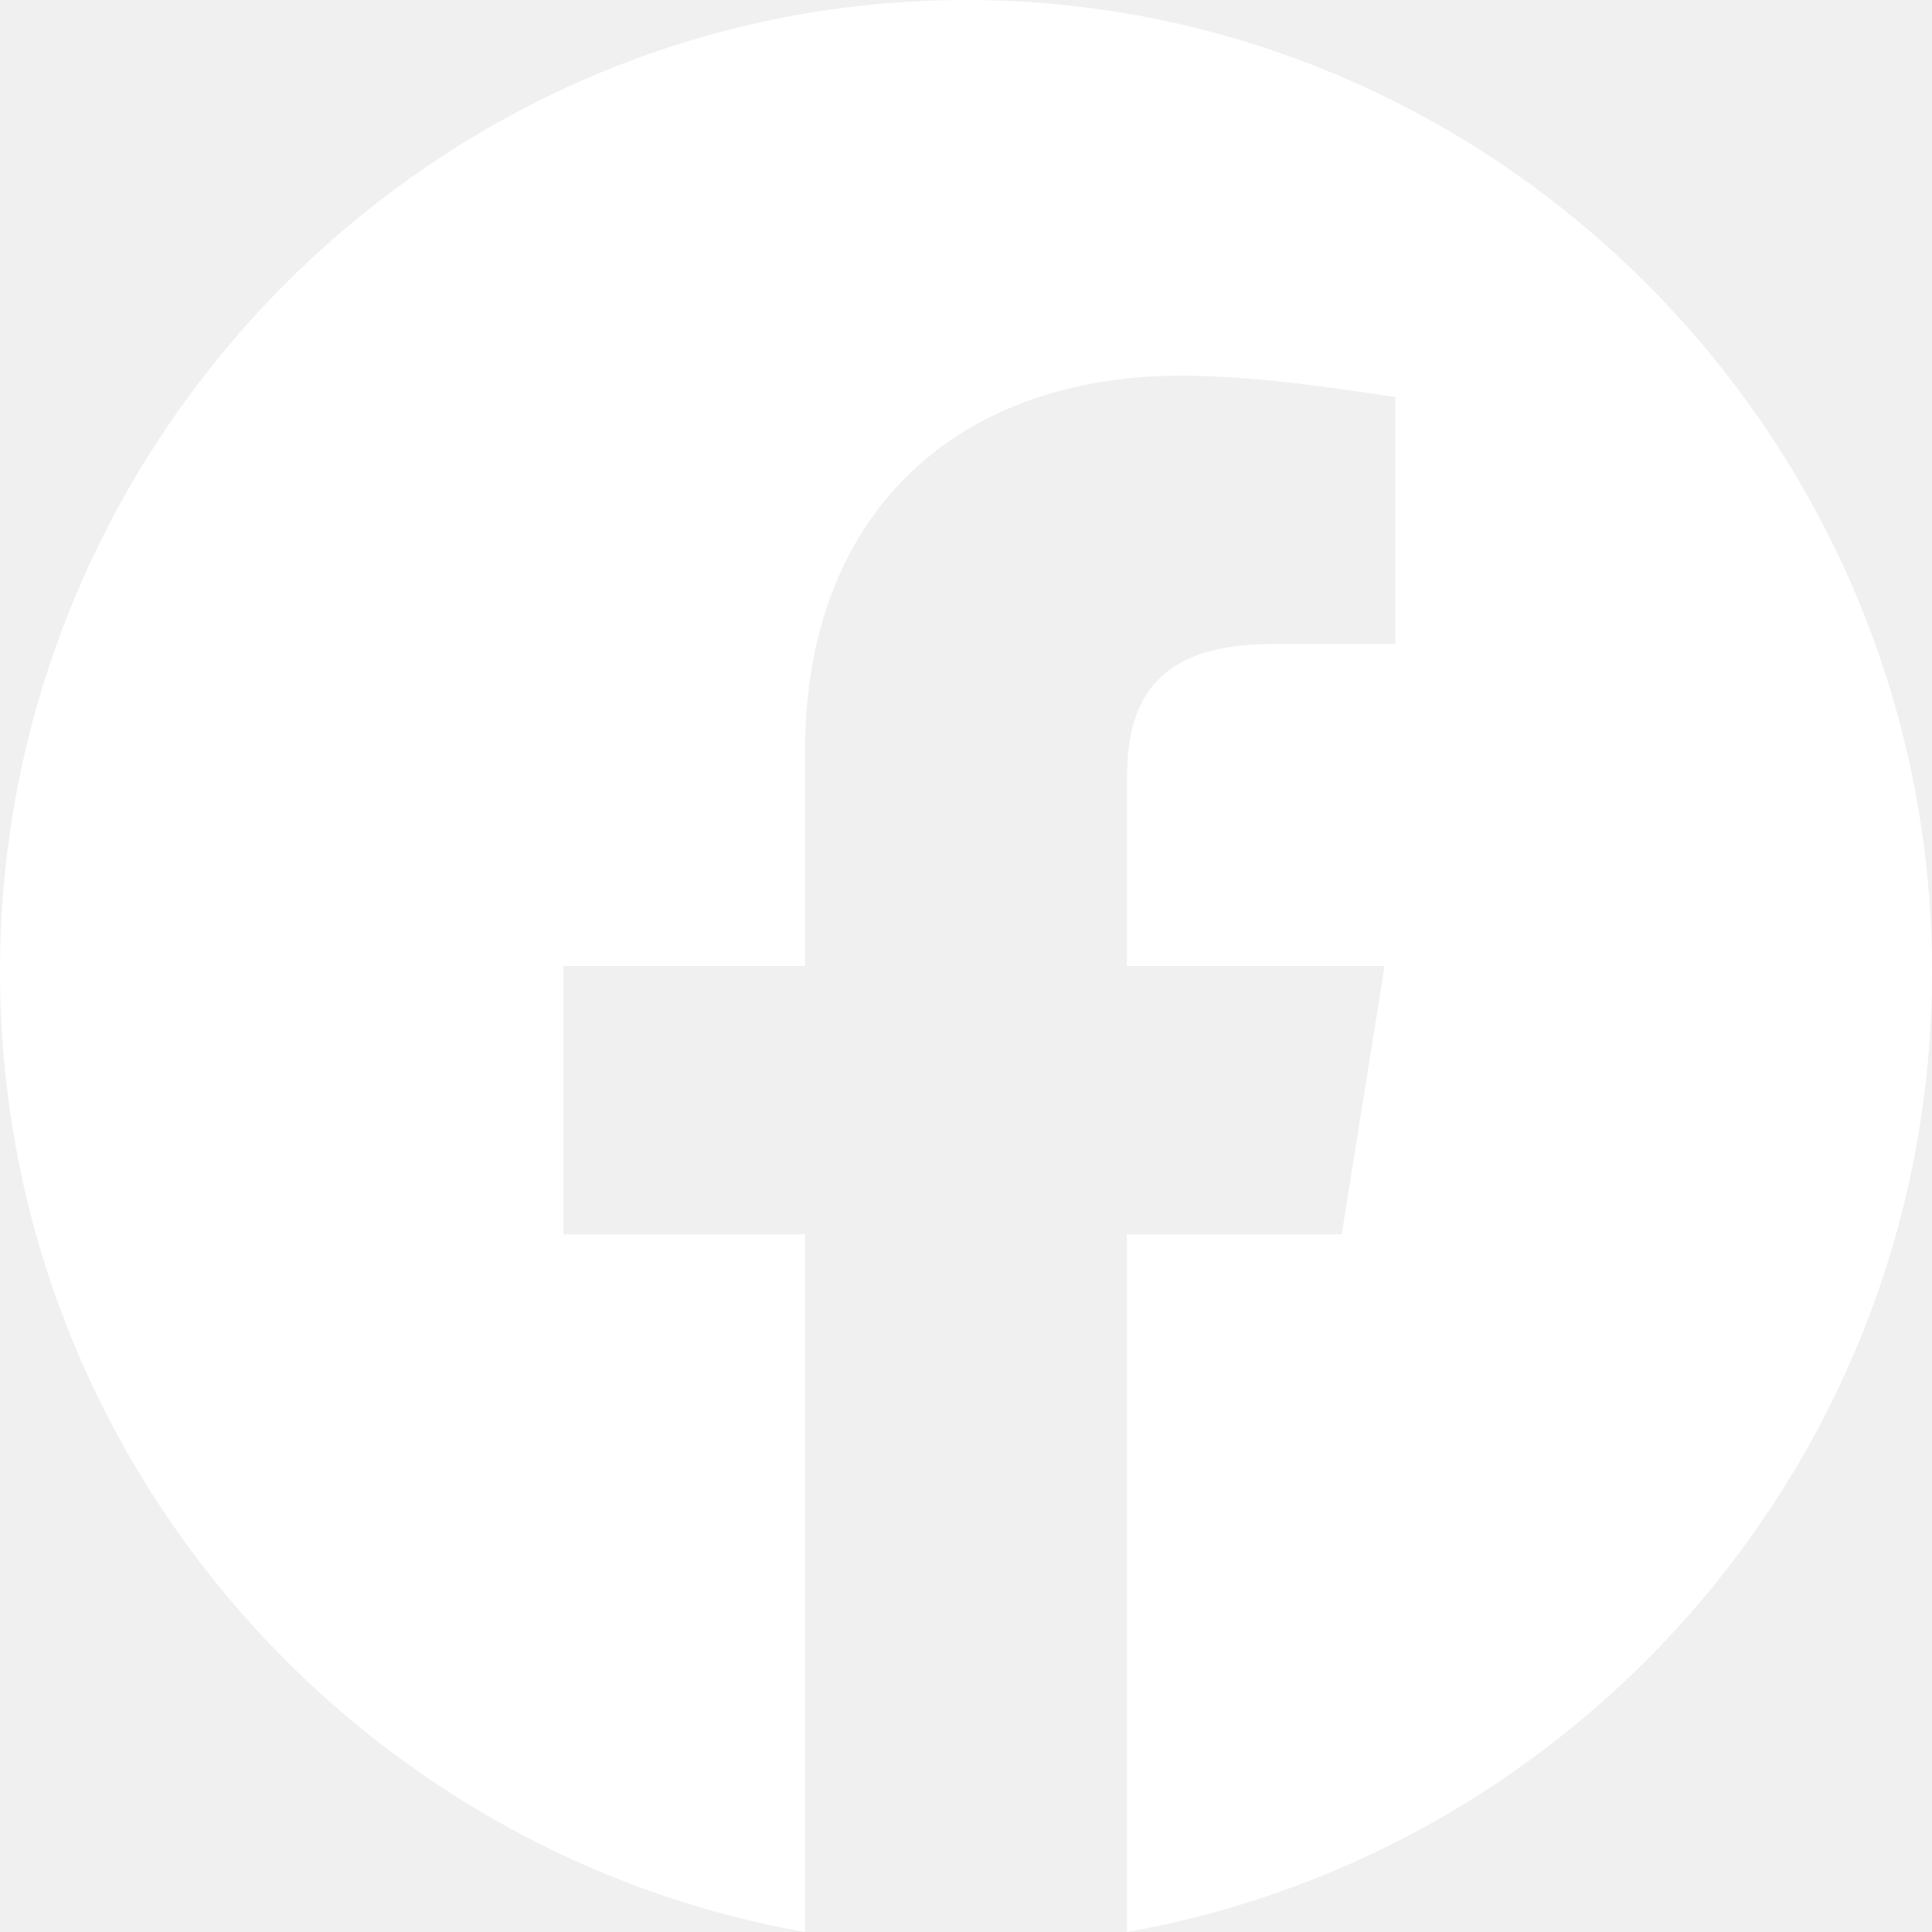
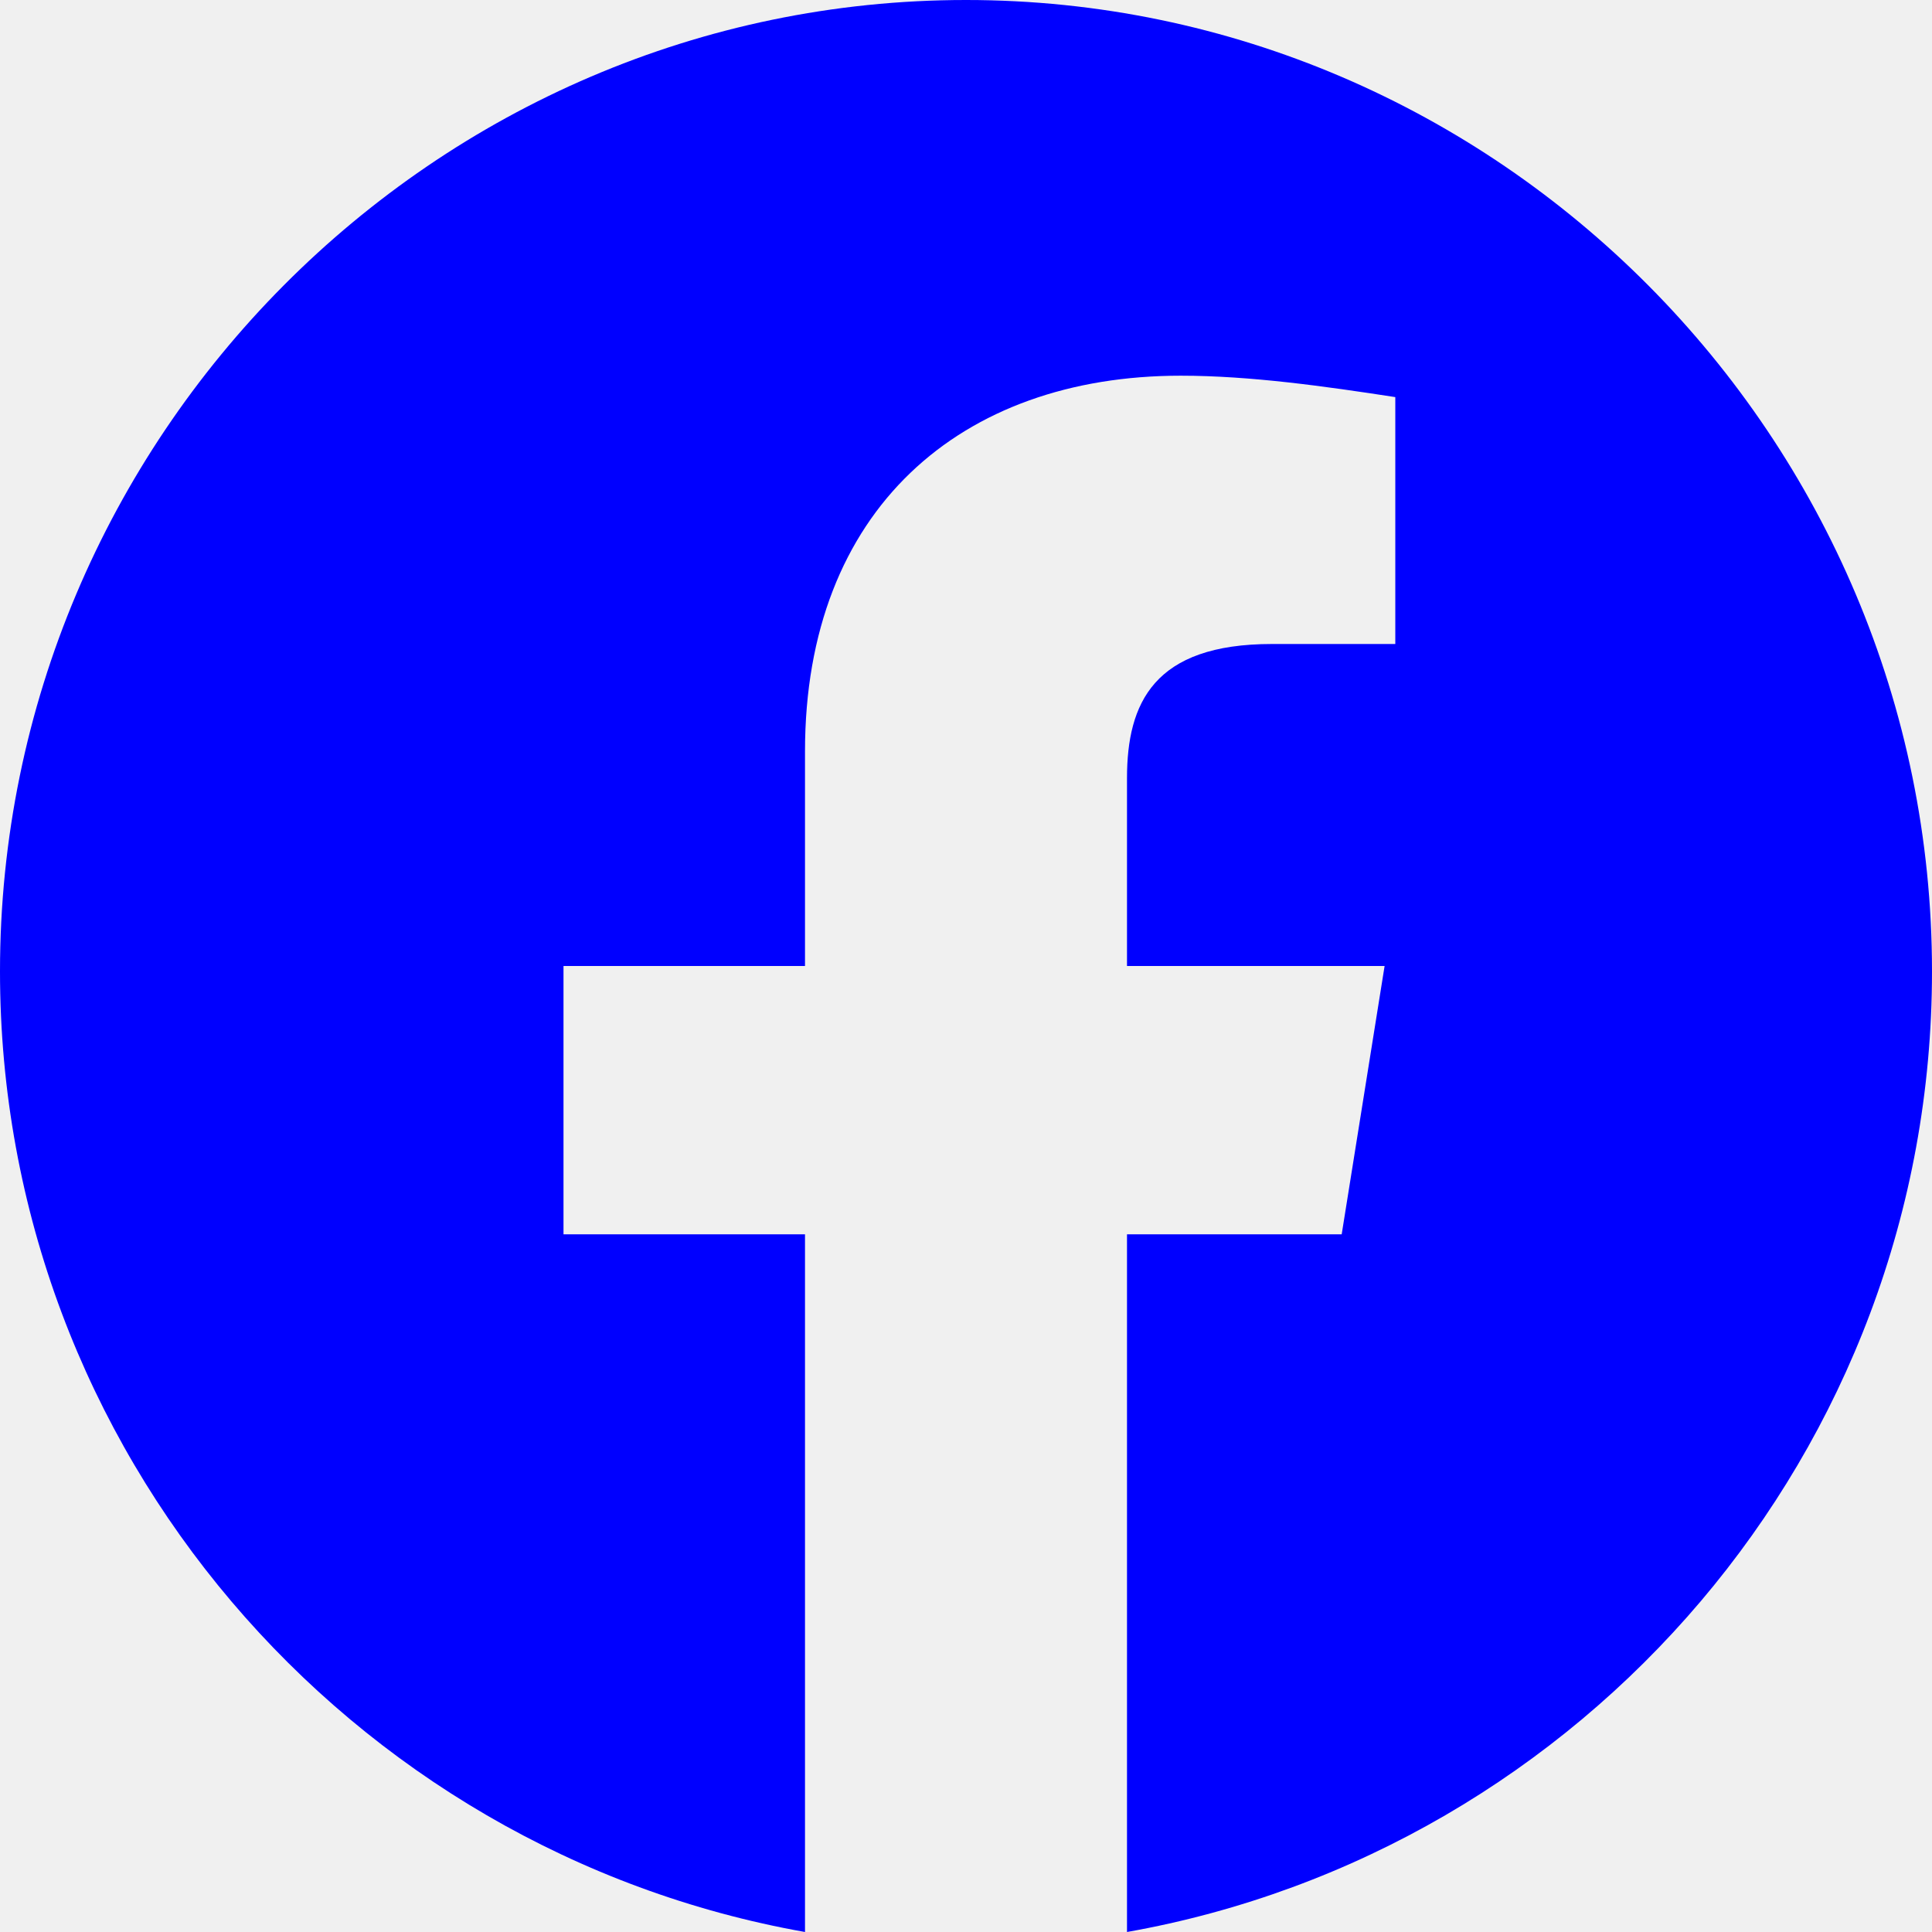
<svg xmlns="http://www.w3.org/2000/svg" width="24" height="24" viewBox="0 0 24 24" fill="none">
-   <path fill-rule="evenodd" clip-rule="evenodd" d="M0 12.067C0 18.033 4.333 22.994 10 24V15.333H7V12H10V9.333C10 6.333 11.933 4.667 14.667 4.667C15.533 4.667 16.467 4.8 17.333 4.933V8H15.8C14.333 8 14 8.733 14 9.667V12H17.2L16.667 15.333H14V24C19.667 22.994 24 18.034 24 12.067C24 5.43 18.6 0 12 0C5.4 0 0 5.43 0 12.067Z" fill="white" />
+   <path fill-rule="evenodd" clip-rule="evenodd" d="M0 12.067C0 18.033 4.333 22.994 10 24V15.333H7V12H10V9.333C10 6.333 11.933 4.667 14.667 4.667C15.533 4.667 16.467 4.8 17.333 4.933V8H15.8C14.333 8 14 8.733 14 9.667V12H17.2L16.667 15.333H14V24C19.667 22.994 24 18.034 24 12.067C24 5.43 18.6 0 12 0C5.4 0 0 5.43 0 12.067Z" fill="blue" />
</svg>
